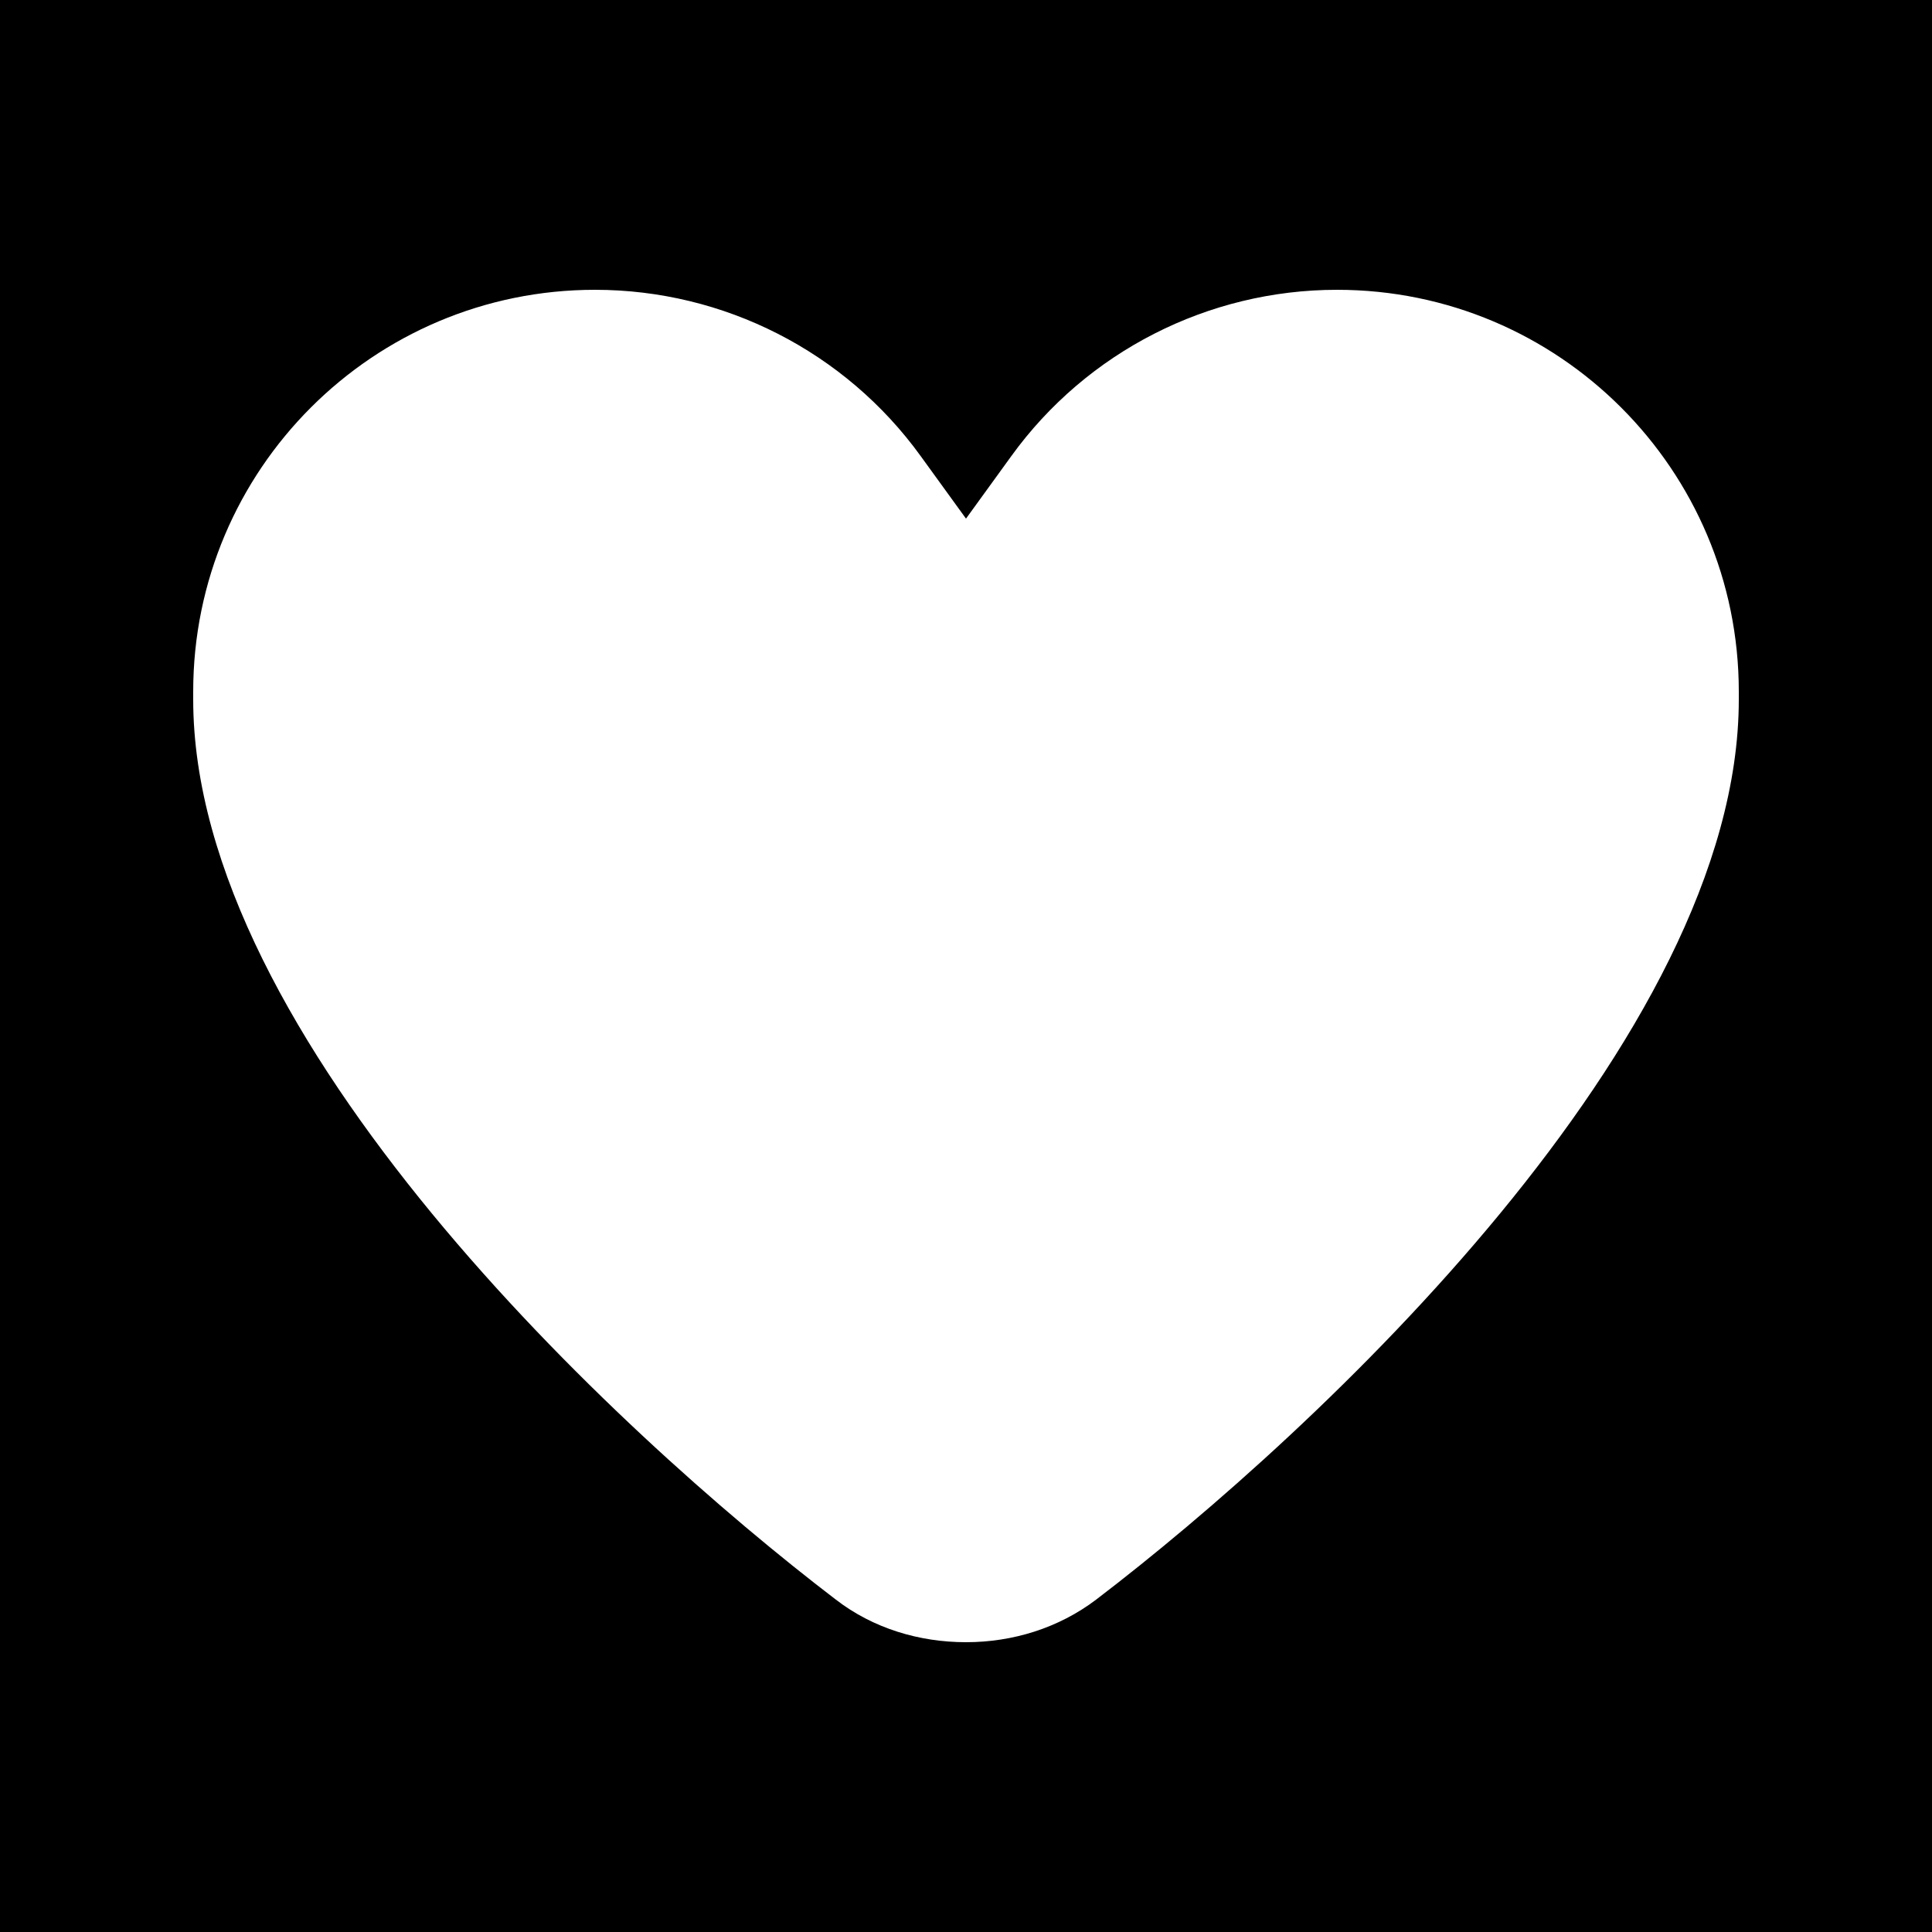
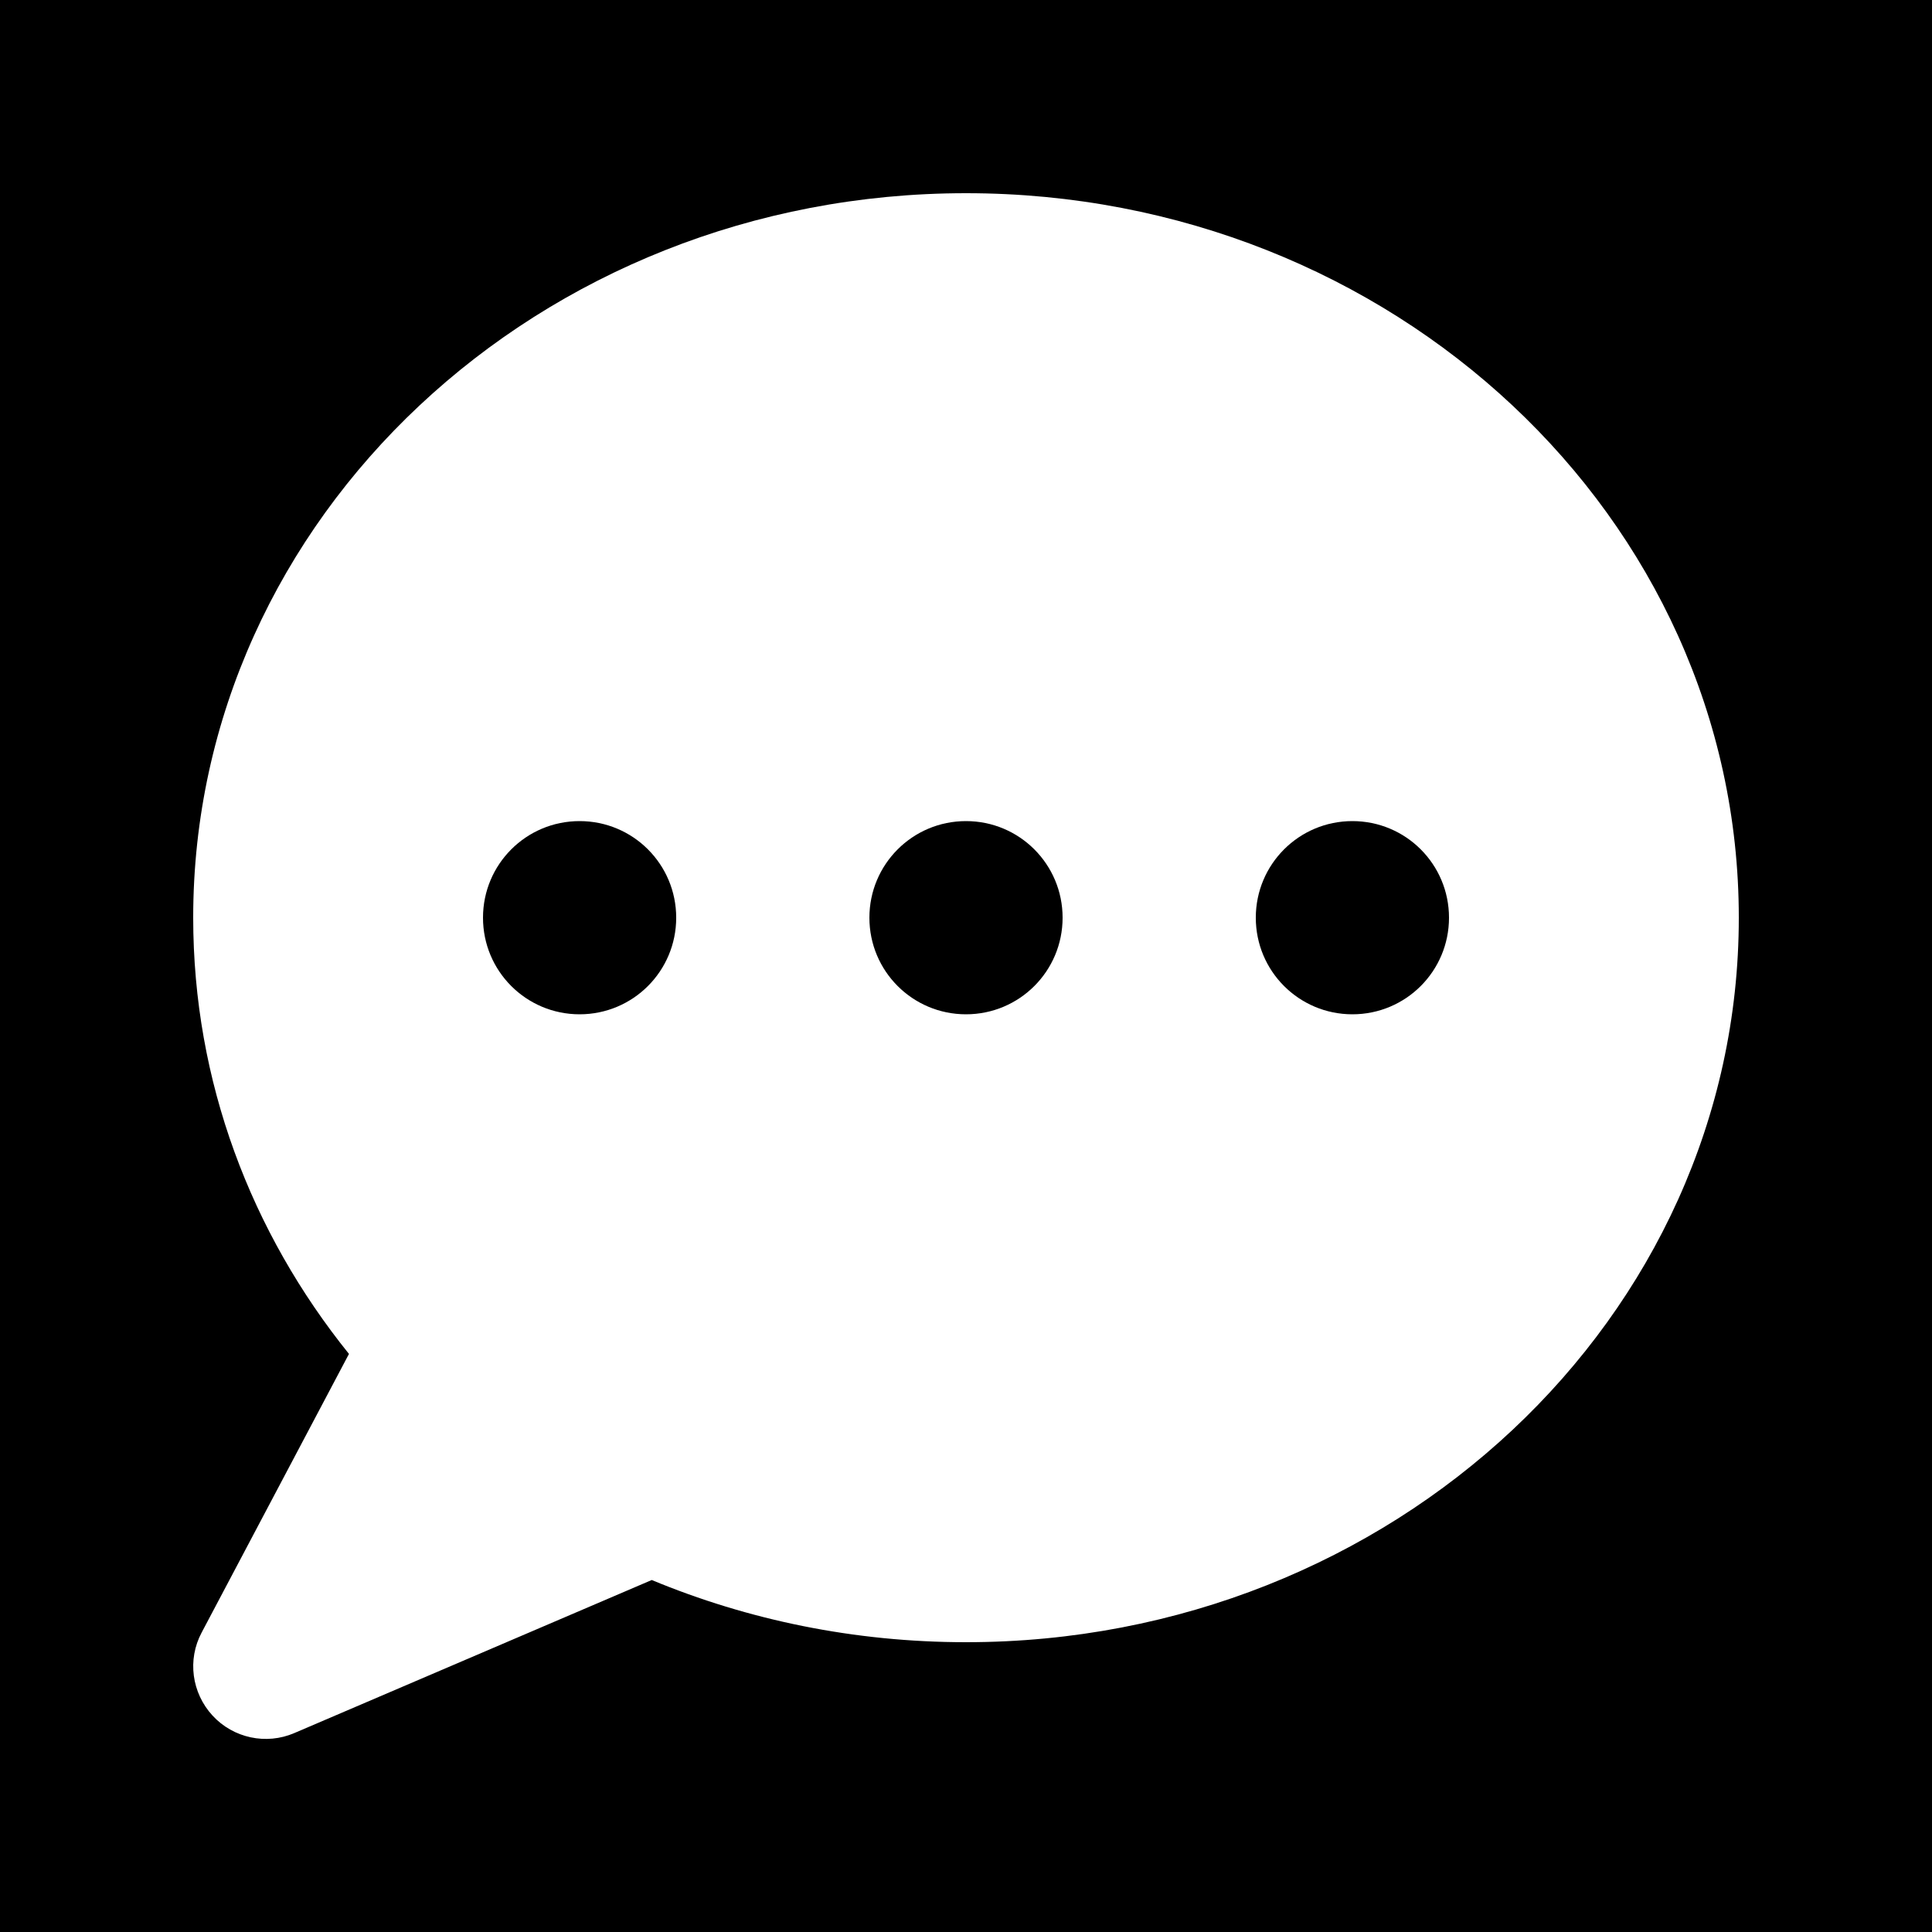
<svg xmlns="http://www.w3.org/2000/svg" viewBox="0 0 640 640">
  <path fill="#000000" d="M 0 0 L 640 0 L 640 640 L 0 640 Z M 0 0 " fill-opacity="1" fill-rule="nonzero" />
-   <path fill="#FFFFFF" d="M305 151.1L320 171.8L335 151.1C360 116.5 400.2 96 442.9 96C516.4 96 576 155.6 576 229.1L576 231.7C576 343.9 436.1 474.2 363.1 529.9C350.7 539.3 335.5 544 320 544C304.5 544 289.2 539.4 276.9 529.9C203.9 474.2 64 343.9 64 231.7L64 229.1C64 155.6 123.6 96 197.1 96C239.8 96 280 116.5 305 151.1z" />
+   <path fill="#FFFFFF" d="M320 544C461.4 544 576 436.5 576 304C576 171.5 461.4 64 320 64C178.6 64 64 171.5 64 304C64 358.3 83.2 408.3 115.6 448.5L66.8 540.8C62 549.8 63.5 560.8 70.4 568.3C77.3 575.8 88.2 578.1 97.5 574.1L215.9 523.4C247.7 536.6 282.9 544 320 544zM192 272C209.7 272 224 286.3 224 304C224 321.7 209.7 336 192 336C174.3 336 160 321.7 160 304C160 286.3 174.3 272 192 272zM320 272C337.7 272 352 286.3 352 304C352 321.7 337.7 336 320 336C302.3 336 288 321.7 288 304C288 286.3 302.3 272 320 272zM416 304C416 286.3 430.3 272 448 272C465.7 272 480 286.3 480 304C480 321.7 465.7 336 448 336C430.3 336 416 321.7 416 304z" />
</svg>
